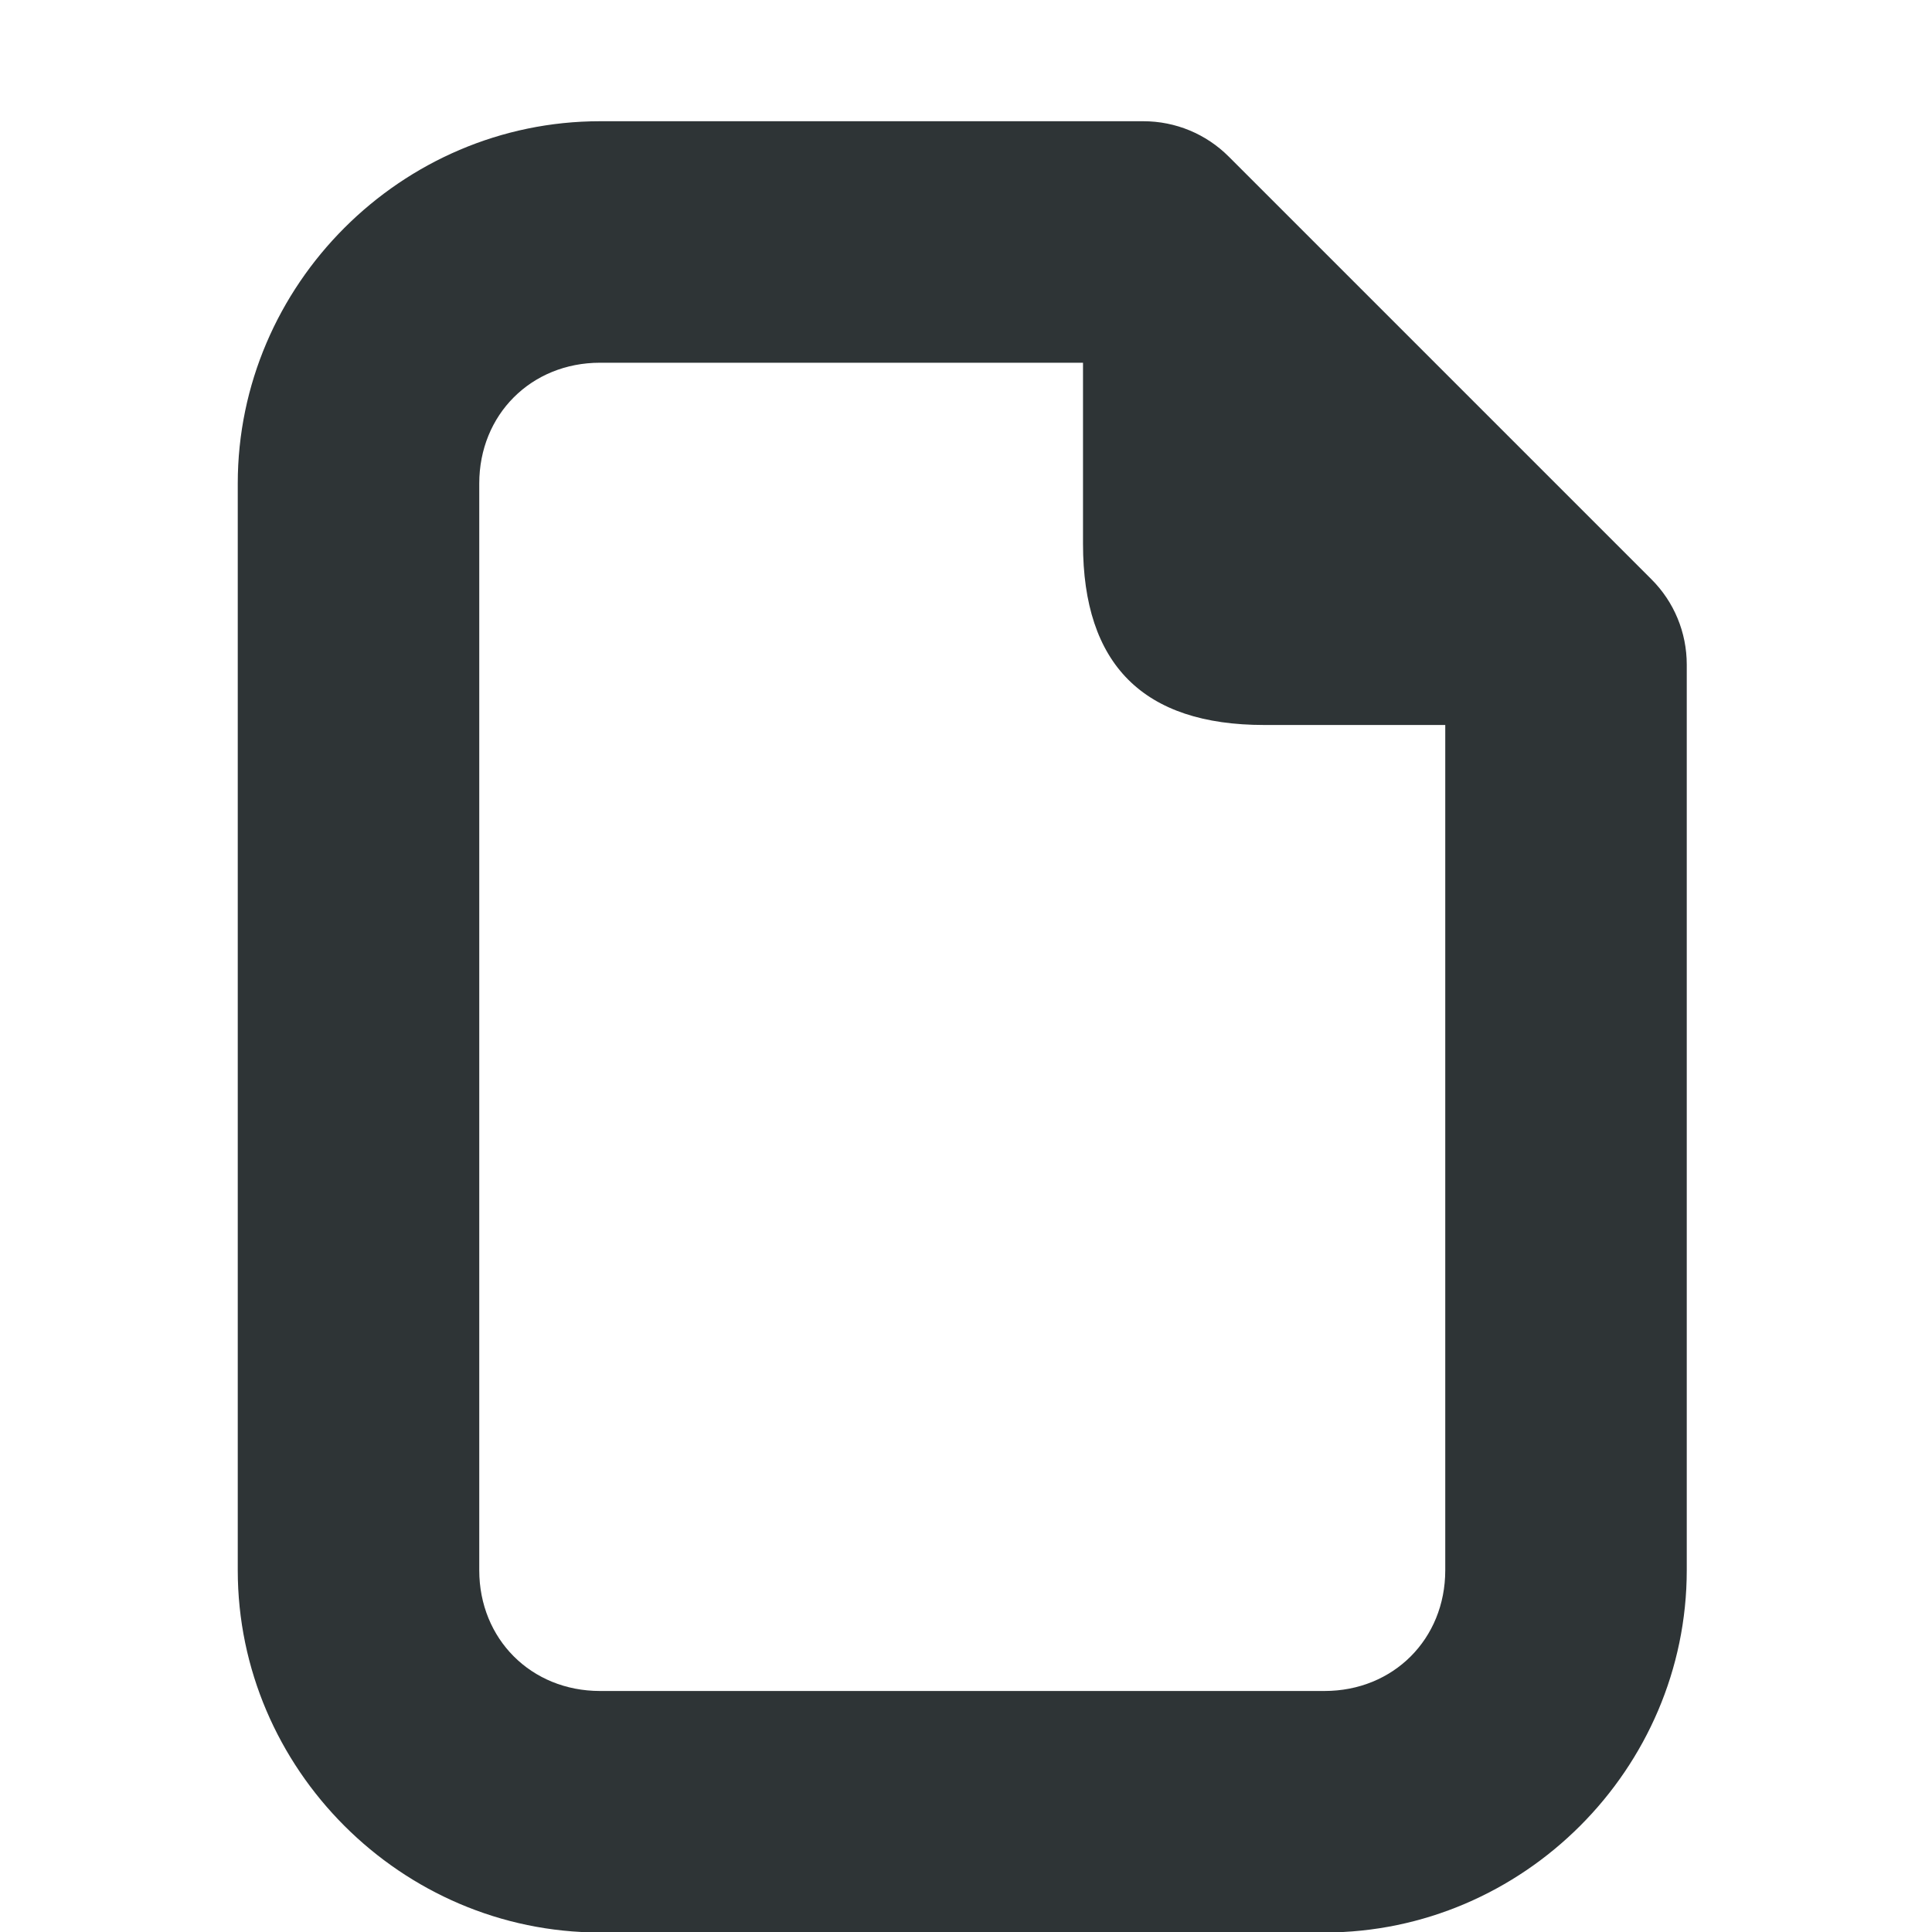
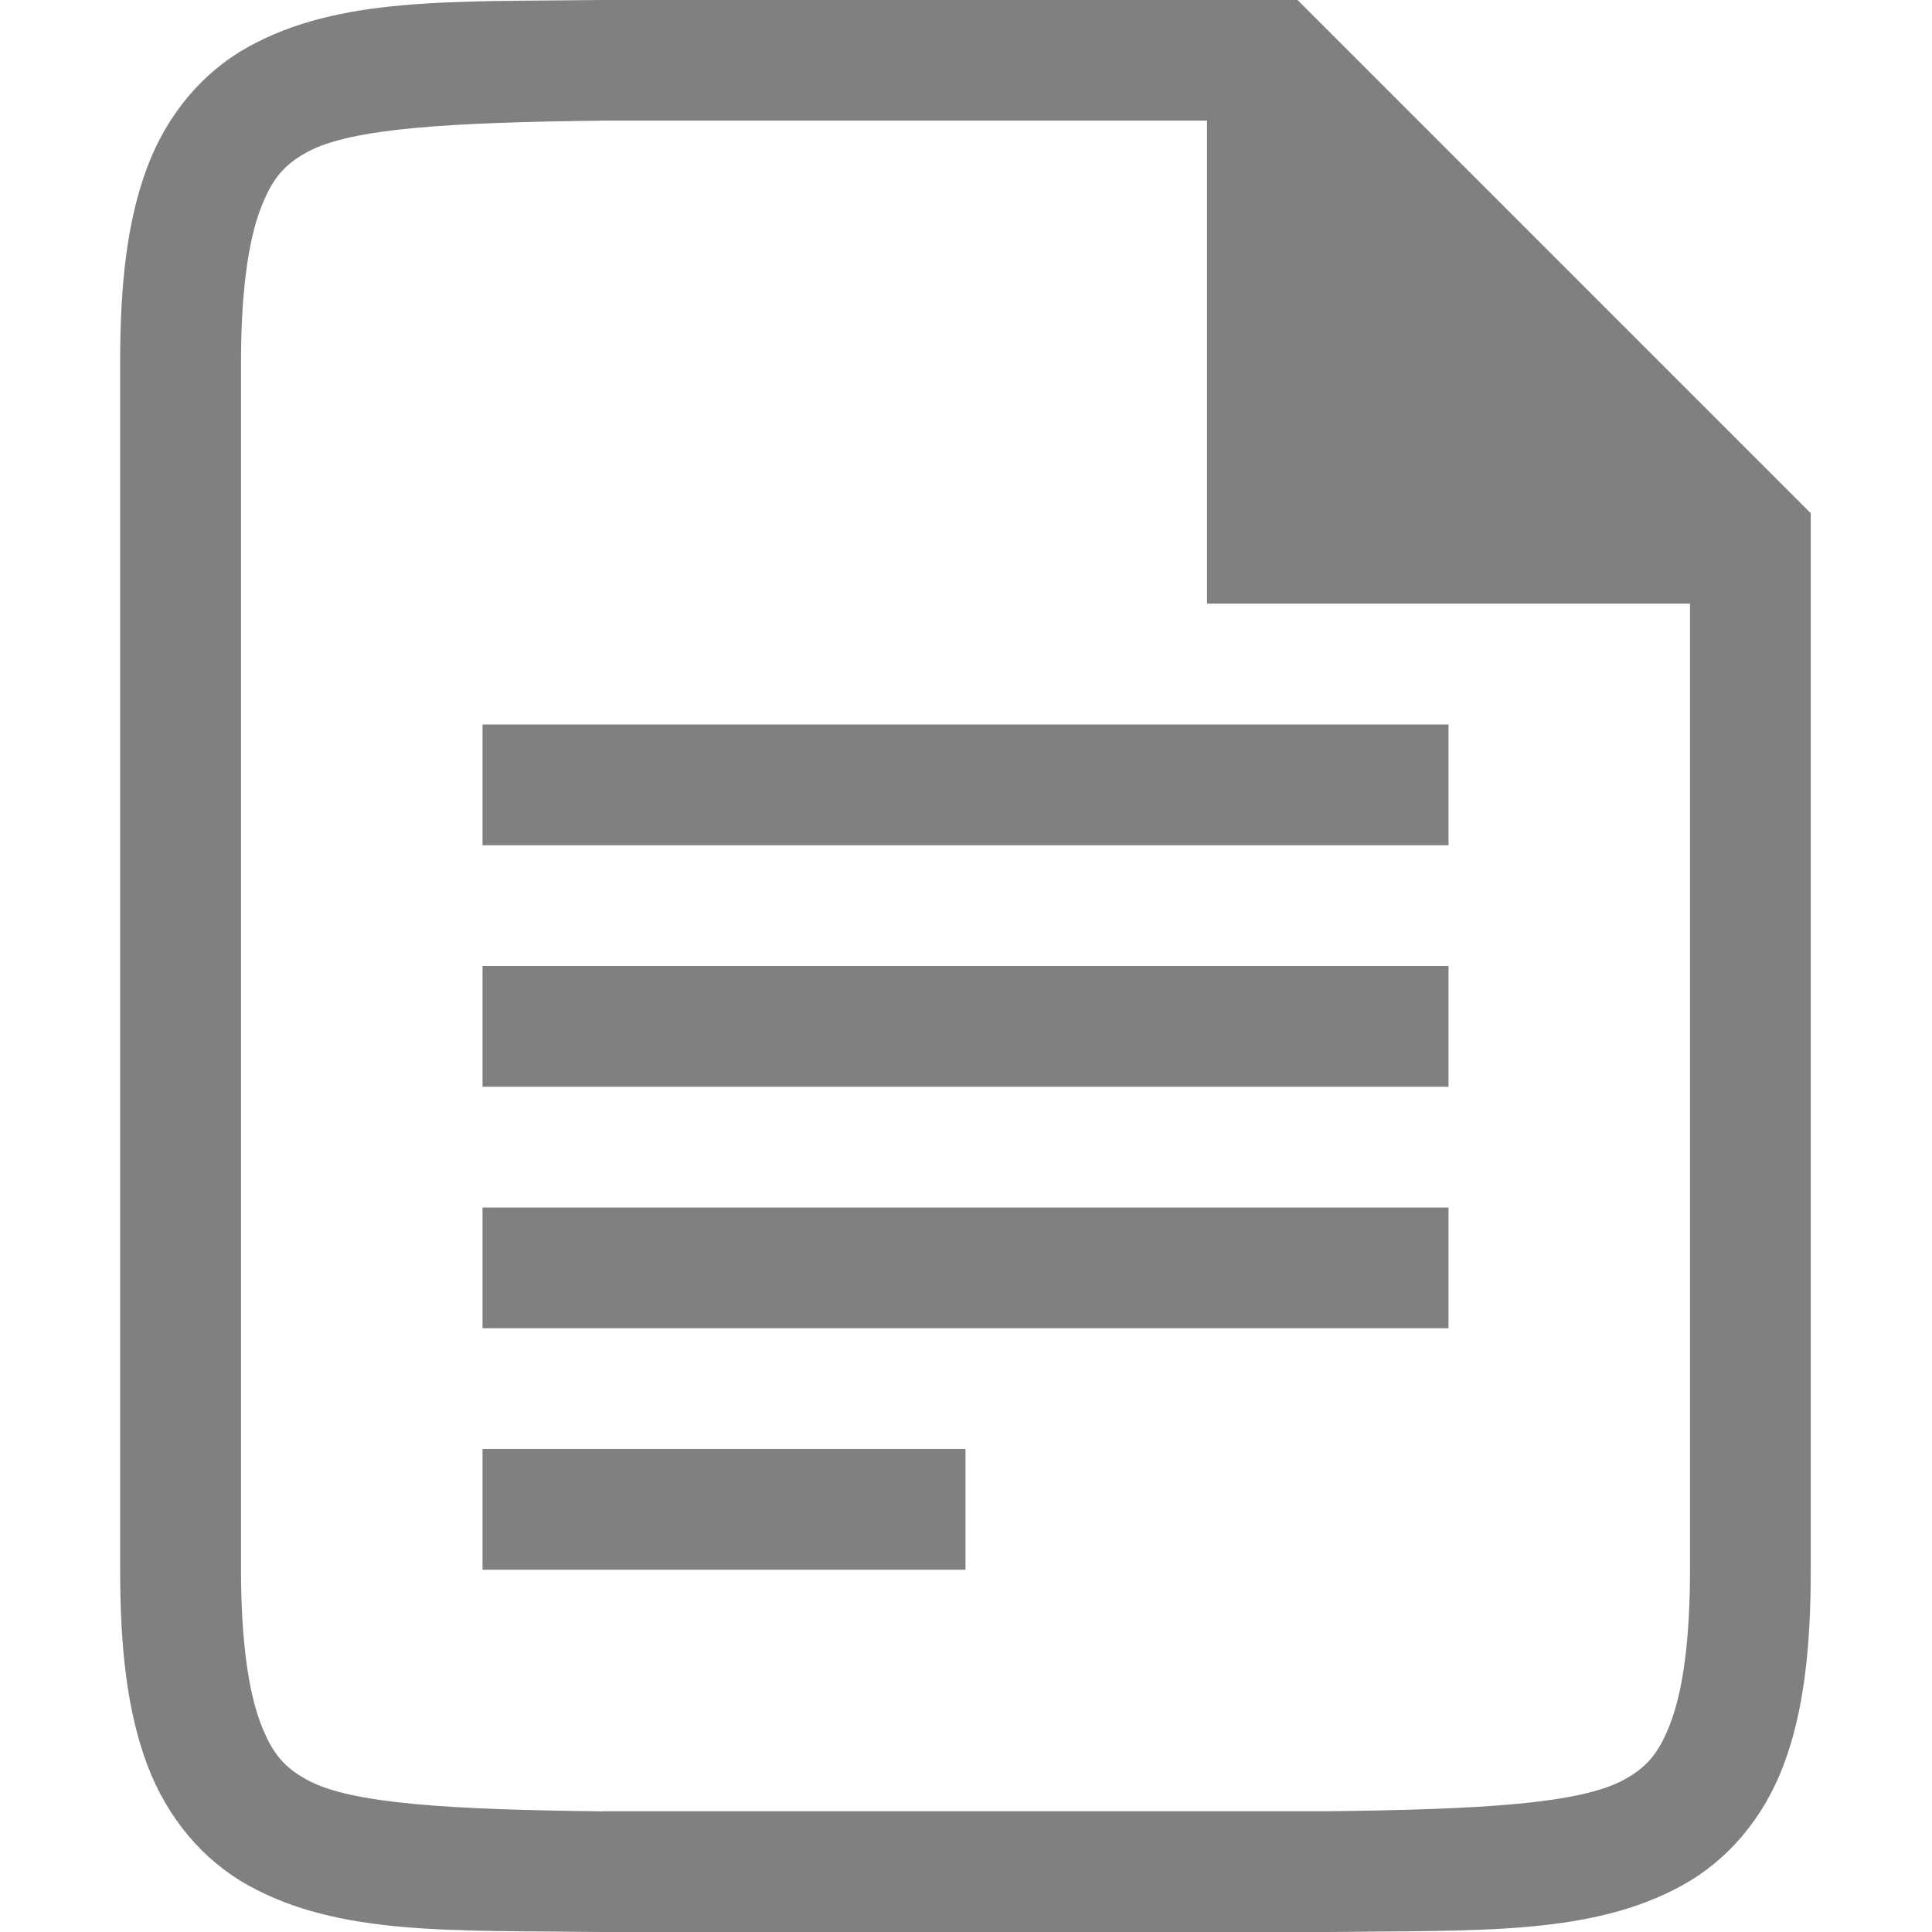
- <svg xmlns="http://www.w3.org/2000/svg" height="16px" viewBox="0 0 16 16" width="16px">
-   <path d="m 4.969 1.004 c -1.645 0 -3 1.355 -3 3 v 9 c 0 1.645 1.355 3 3 3 h 6 c 1.645 0 3 -1.355 3 -3 v -7.5 c 0 -0.266 -0.105 -0.52 -0.293 -0.707 l -3.5 -3.5 c -0.188 -0.188 -0.441 -0.293 -0.707 -0.293 z m 0 2 h 4 v 1.5 c 0 1 0.5 1.5 1.5 1.5 h 1.5 v 7 c 0 0.57 -0.43 1 -1 1 h -6 c -0.57 0 -1 -0.43 -1 -1 v -9 c 0 -0.57 0.43 -1 1 -1 z m 0 0" fill="#2e3436" />
+ <svg xmlns="http://www.w3.org/2000/svg" version="1.1" viewBox="0 0 16 16">
+   <g transform="translate(-372 -40)">
+     <path d="m376.99 56c-1.258-0.015-2.179 0.031-2.932-0.385-0.376-0.208-0.673-0.559-0.838-0.998-0.165-0.439-0.225-0.96-0.225-1.617v-10c0-0.658 0.06-1.179 0.225-1.617 0.165-0.439 0.462-0.789 0.838-0.996 0.753-0.415 1.673-0.372 2.932-0.387h2e-3 5.004 0.75l4.25 4.25v0.75 8c0 0.658-0.06 1.179-0.225 1.617-0.165 0.439-0.462 0.789-0.838 0.996-0.753 0.415-1.674 0.372-2.932 0.387h-2e-3 -6.006zm0.006-1h6c1.259-0.015 2.089-0.06 2.455-0.262 0.183-0.101 0.287-0.213 0.385-0.473 0.098-0.26 0.16-0.673 0.16-1.266v-8h-2-2v-4h-4.994-0.006c-1.259 0.015-2.089 0.06-2.455 0.262-0.183 0.101-0.287 0.213-0.385 0.473-0.098 0.26-0.16 0.673-0.16 1.266v10c0 0.592 0.063 1.006 0.16 1.266 0.098 0.26 0.201 0.371 0.385 0.473 0.366 0.202 1.197 0.247 2.455 0.262zm-1-4v-1h8v1zm0-2v-1h8v1zm0-2v-1h8v1zm0 6v-1h4v1z" color="#000000" fill="#808080" />
+   </g>
</svg>
